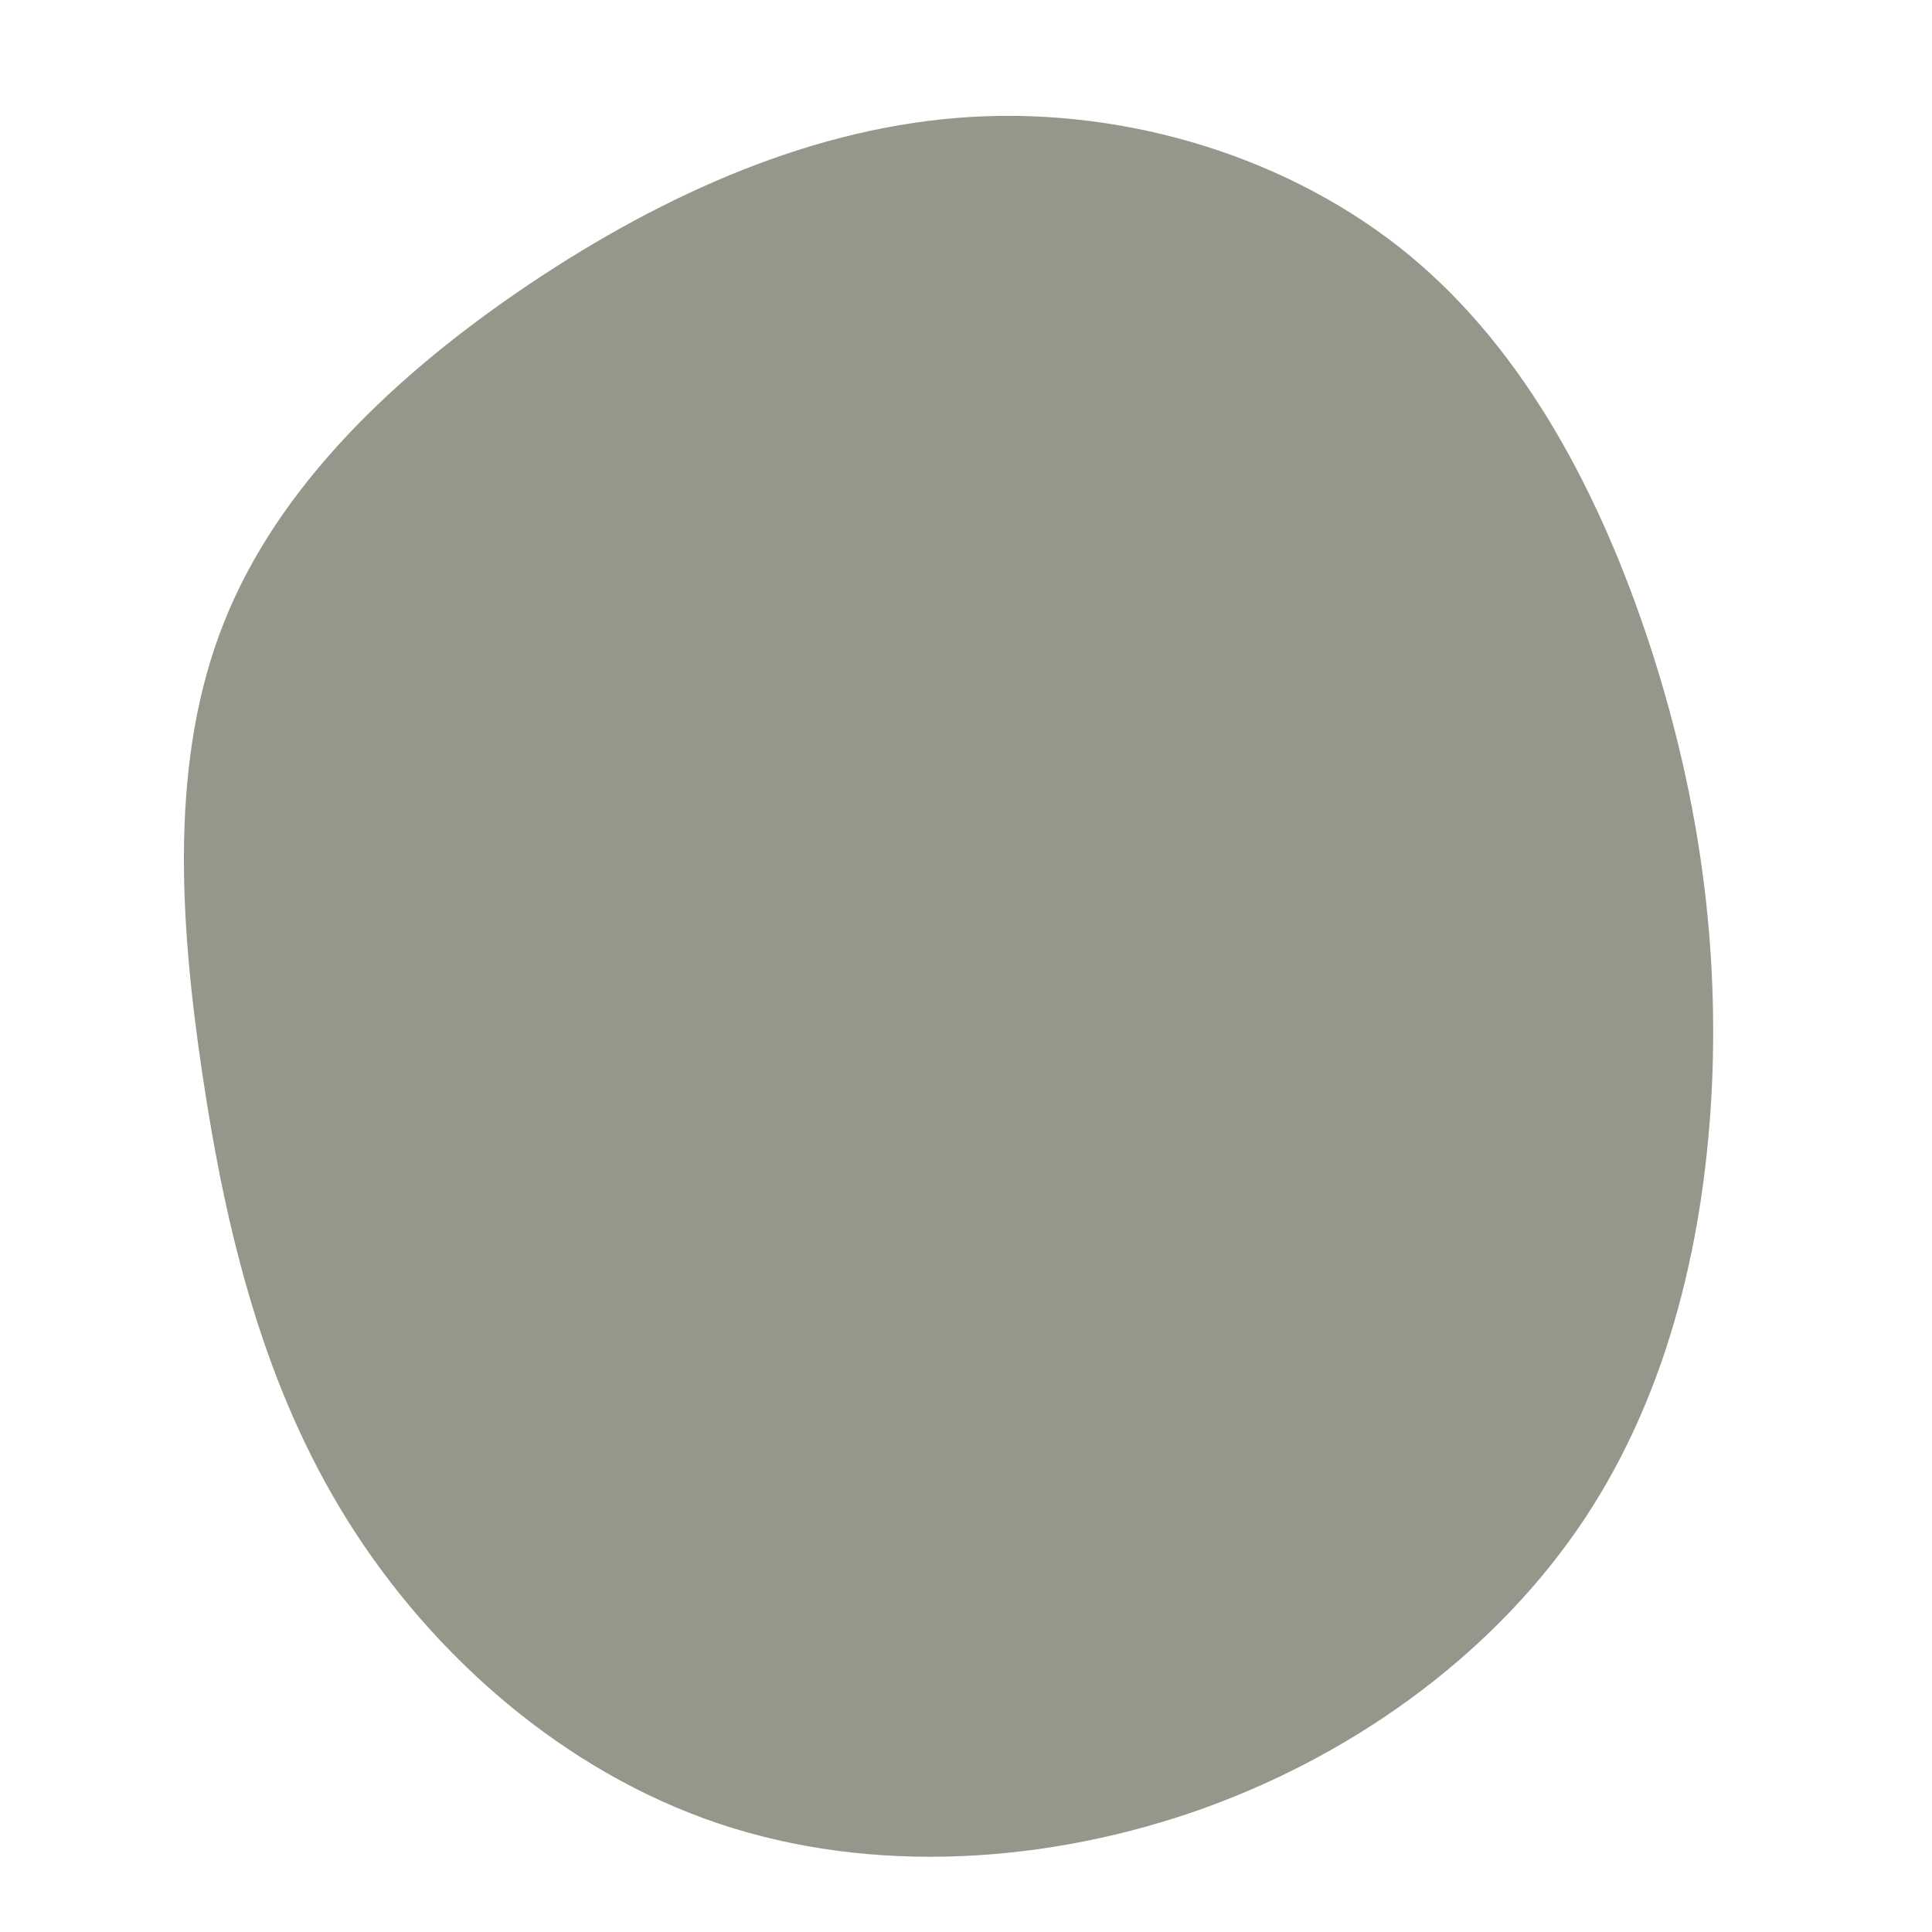
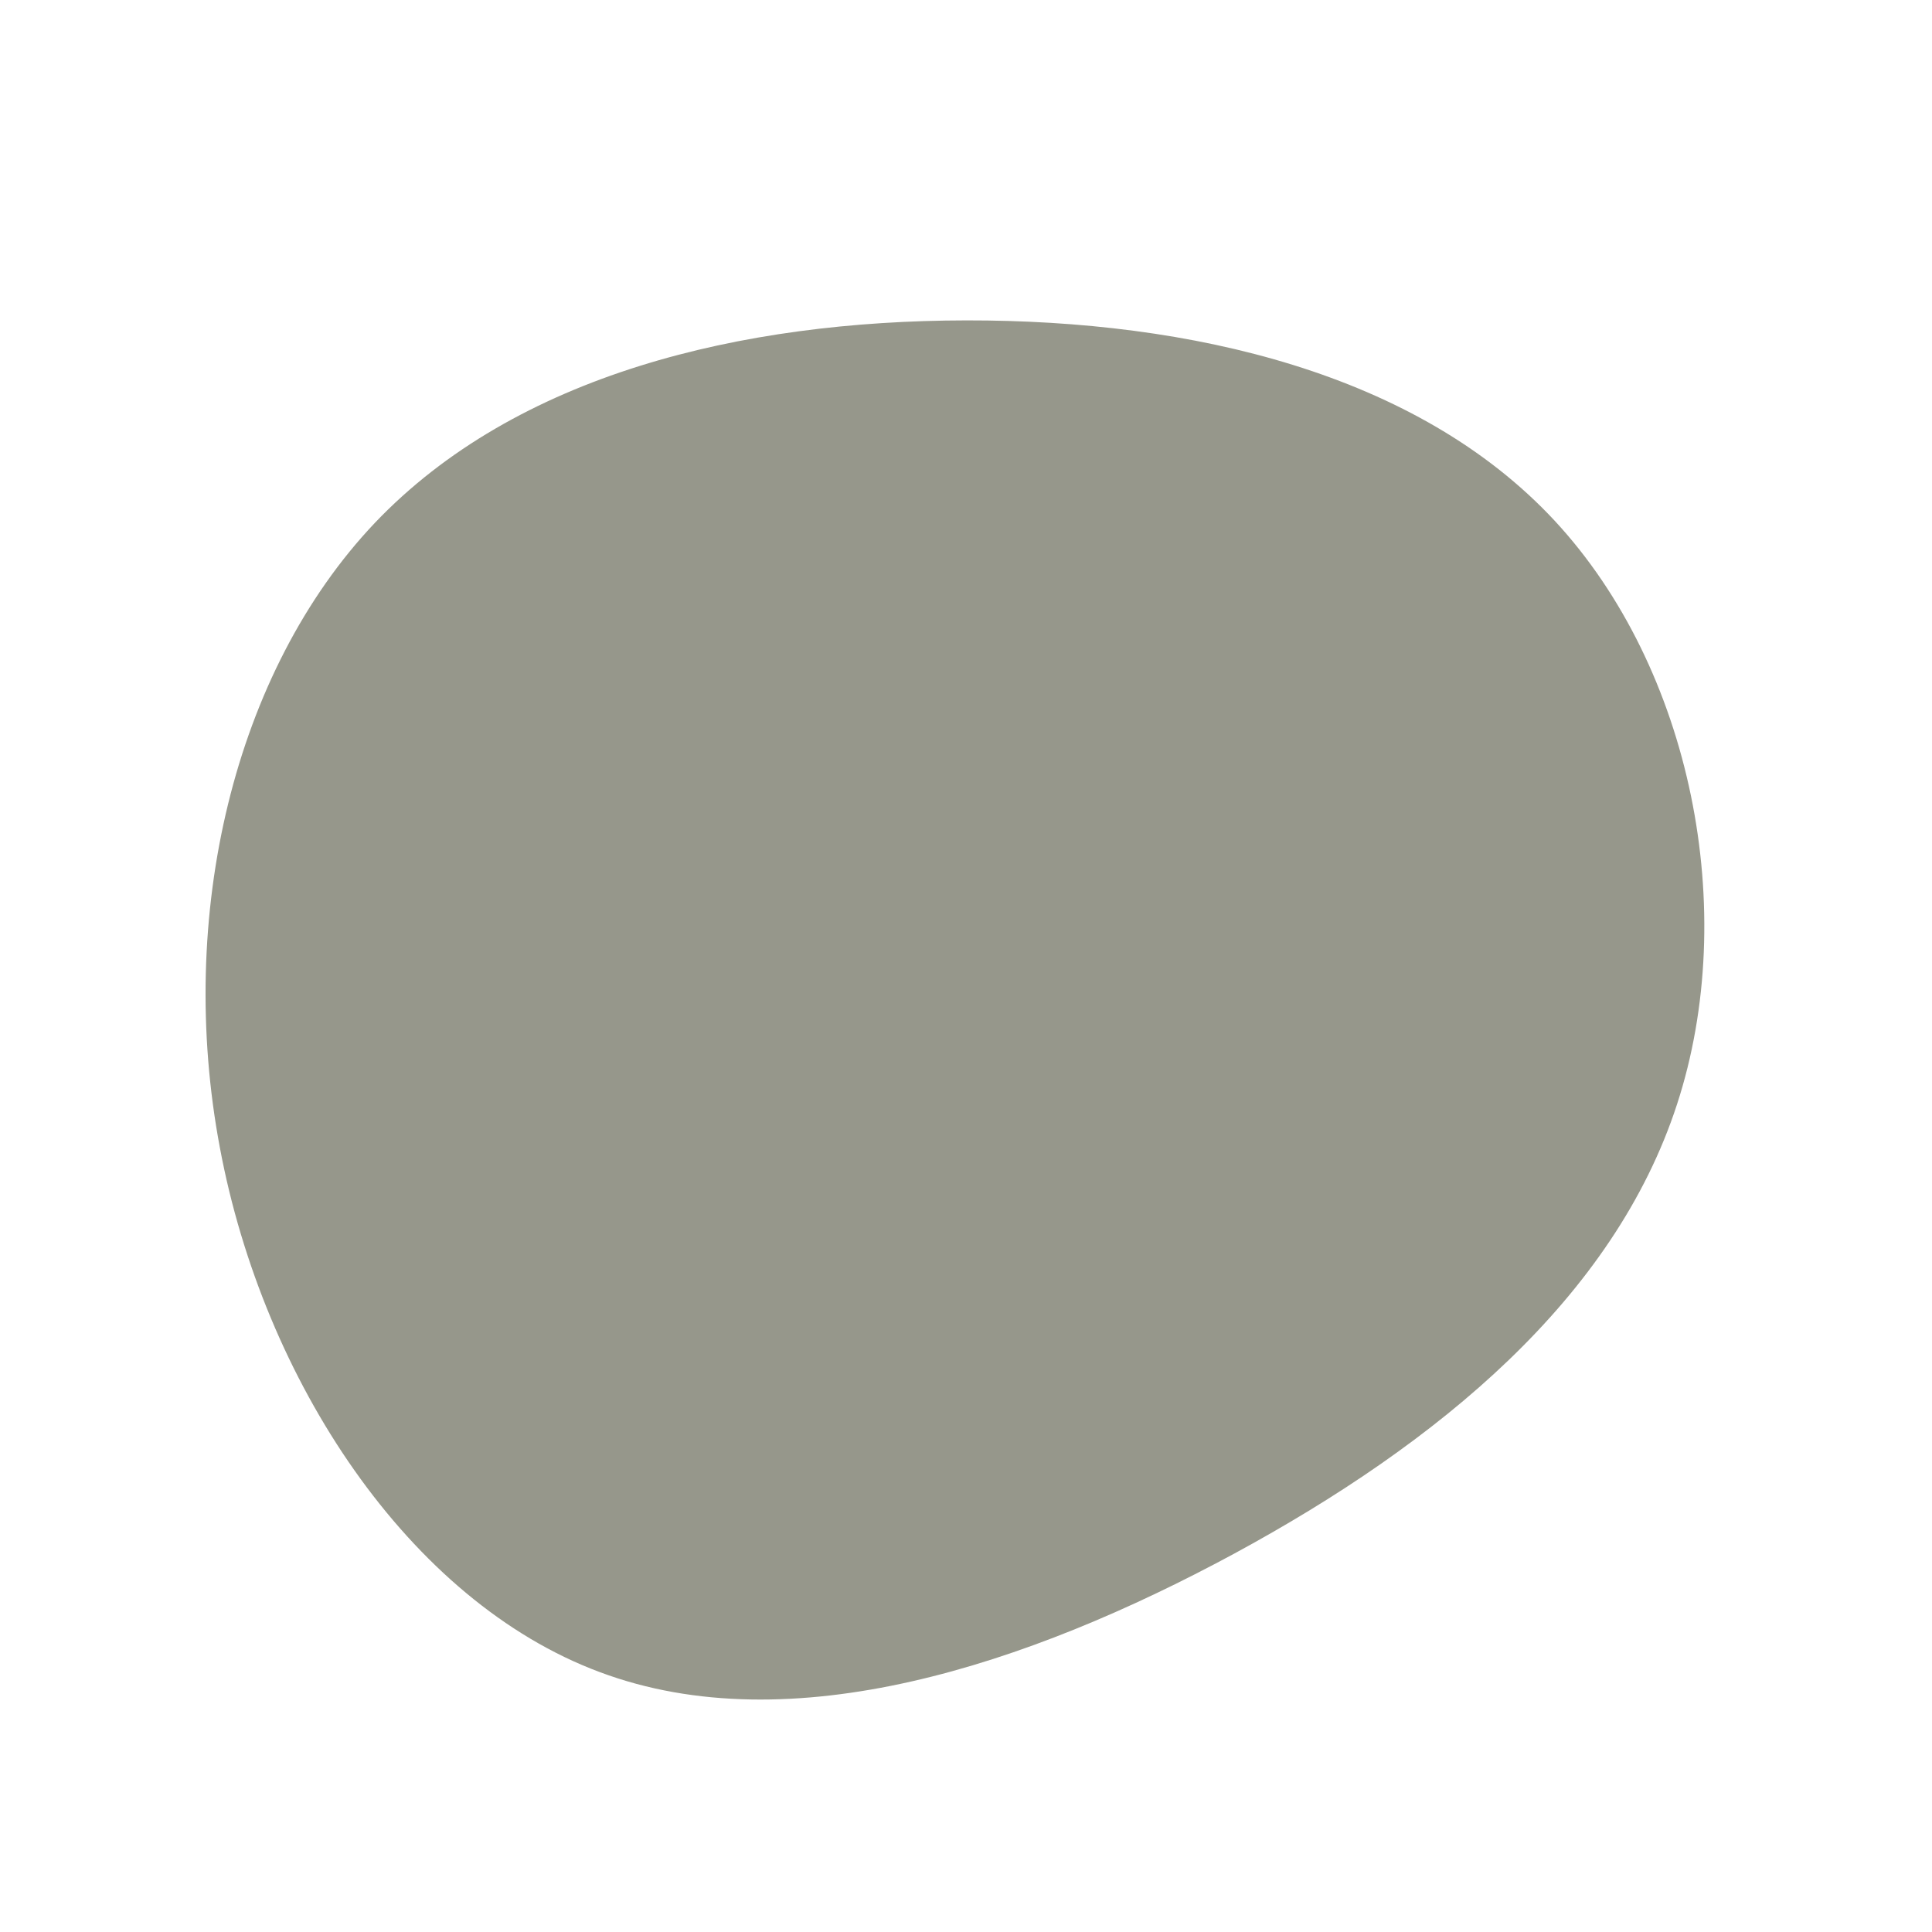
<svg xmlns="http://www.w3.org/2000/svg" width="300" height="300" viewBox="0 0 600 600">
  <g transform="translate(300,300)">
-     <path d="M137.6,-220.8C174.3,-190.5,197.2,-145.5,212.1,-100.5C226.9,-55.5,233.7,-10.5,231.7,36.3C229.6,83.1,218.7,131.6,192.1,171.7C165.5,211.8,123.2,243.6,74.6,261.3C25.9,278.9,-29,282.4,-76.9,266.3C-124.7,250.2,-165.5,214.5,-191.8,172.6C-218.1,130.8,-229.8,82.7,-237.1,33.9C-244.4,-14.9,-247.3,-64.6,-230.4,-106.8C-213.6,-149.1,-177.1,-183.9,-135.4,-211.9C-93.7,-239.8,-46.9,-260.9,1.8,-263.7C50.5,-266.5,100.9,-251,137.6,-220.8Z" fill="#96978B" />
+     <path d="M182.8,-138.3C225.4,-92.4,240.4,-17,220.8,43C201.2,103.1,147,148,83.1,182.6C19.2,217.1,-54.4,241.5,-113.7,219.3C-173.1,197.2,-218.2,128.6,-231.7,56.5C-245.3,-15.6,-227.4,-91.4,-183.6,-137.6C-139.7,-183.7,-69.8,-200.4,0.1,-200.5C70.1,-200.6,140.2,-184.1,182.8,-138.3Z" fill="#96978B">
+       <animate id="one" attributeName="d" from="M182.8,-138.3C225.4,-92.4,240.4,-17,220.8,43C201.2,103.1,147,148,83.1,182.6C19.2,217.1,-54.4,241.5,-113.7,219.3C-173.1,197.2,-218.2,128.6,-231.7,56.5C-245.3,-15.6,-227.4,-91.4,-183.6,-137.6C-139.7,-183.7,-69.8,-200.4,0.1,-200.5C70.1,-200.6,140.2,-184.1,182.8,-138.3Z" to="M163.4,-130.3C209.6,-72.5,243.2,-4.6,233.1,58.7C223.1,122,169.2,180.8,107.7,202.3C46.1,223.7,-23.1,207.8,-90,178.7C-156.8,149.7,-221.2,107.4,-239.7,48.4C-258.2,-10.6,-230.7,-86.3,-183.1,-144.5C-135.5,-202.7,-67.8,-243.4,-4.6,-239.7C58.6,-236.1,117.3,-188.2,163.4,-130.3Z" begin="0s" dur="8s" fill="freeze" />
+       <animate id="two" attributeName="d" from="M163.4,-130.3C209.6,-72.5,243.2,-4.6,233.1,58.7C223.1,122,169.2,180.8,107.7,202.3C46.1,223.7,-23.1,207.8,-90,178.7C-156.8,149.7,-221.2,107.4,-239.7,48.4C-258.2,-10.6,-230.7,-86.3,-183.1,-144.5C-135.5,-202.7,-67.8,-243.4,-4.6,-239.7C58.6,-236.1,117.3,-188.2,163.4,-130.3Z" to="M173.8,-148.1C213.1,-89.3,224.5,-17.7,207.8,44.2C191.1,106.2,146.3,158.5,90,184.8C33.7,211.1,-34.1,211.4,-96.7,186.7C-159.3,162,-216.6,112.3,-230.5,52.3C-244.4,-7.6,-214.8,-77.7,-169.2,-137.9C-123.5,-198.2,-61.8,-248.6,2.7,-250.8C67.2,-253,134.5,-206.9,173.8,-148.1Z" begin="one.end" dur="8s" fill="freeze" />
+       <animate id="three" attributeName="d" from="M173.8,-148.1C213.1,-89.3,224.5,-17.7,207.8,44.2C191.1,106.2,146.3,158.5,90,184.8C33.7,211.1,-34.1,211.4,-96.7,186.7C-159.3,162,-216.6,112.3,-230.5,52.3C-244.4,-7.6,-214.8,-77.7,-169.2,-137.9C-123.5,-198.2,-61.8,-248.6,2.7,-250.8C67.2,-253,134.5,-206.9,173.8,-148.1Z" to="M186.1,-143.1C225.8,-98.7,231.8,-22.2,212.3,42.6C192.9,107.4,147.8,160.5,87.9,193.6C27.9,226.7,-47,240,-106.7,214.1C-166.4,188.2,-210.9,123.3,-224.5,54C-238,-15.2,-220.7,-88.6,-178.1,-133.7C-135.5,-178.7,-67.8,-195.4,2.7,-197.6C73.2,-199.7,146.5,-187.5,186.1,-143.1Z" begin="two.end" dur="8s" fill="freeze" />
+       <animate id="four" attributeName="d" from="M186.1,-143.1C225.8,-98.7,231.8,-22.2,212.3,42.6C192.9,107.4,147.8,160.5,87.9,193.6C27.9,226.7,-47,240,-106.7,214.1C-166.4,188.2,-210.9,123.3,-224.5,54C-238,-15.2,-220.7,-88.6,-178.1,-133.7C-135.5,-178.7,-67.8,-195.4,2.7,-197.6C73.2,-199.7,146.5,-187.5,186.1,-143.1Z" to="M148.7,-117.7C184.3,-74,198.9,-12.6,186.2,42.4C173.6,97.4,133.6,146,78.8,177.8C24,209.6,-45.7,224.6,-96.4,200.2C-147.1,175.8,-178.9,111.9,-192.9,45.5C-206.8,-21,-203.1,-90,-168,-133.6C-132.9,-177.3,-66.5,-195.7,-5,-191.7C56.6,-187.8,113.1,-161.5,148.7,-117.7Z" begin="three.end" dur="8s" fill="freeze" />
+       <animate id="five" attributeName="d" from="M148.7,-117.7C184.3,-74,198.9,-12.6,186.2,42.4C173.6,97.4,133.6,146,78.8,177.8C24,209.6,-45.7,224.6,-96.4,200.2C-147.1,175.8,-178.9,111.9,-192.9,45.5C-206.8,-21,-203.1,-90,-168,-133.6C-132.9,-177.3,-66.5,-195.7,-5,-191.7C56.6,-187.8,113.1,-161.5,148.7,-117.7Z" to="M161.8,-122.2C208.9,-69.9,245.8,-2.7,237.3,62.1C228.8,126.8,174.9,189.1,108.1,219.3C41.2,249.6,-38.6,247.8,-97.6,214.7C-156.6,181.7,-194.8,117.4,-211.3,47.6C-227.8,-22.3,-222.6,-97.8,-183.7,-148.2C-144.9,-198.6,-72.4,-223.8,-7.6,-217.7C57.3,-211.7,114.7,-174.4,161.8,-122.2Z" begin="four.end" dur="8s" fill="freeze" />
+       <animate id="six" attributeName="d" from="M161.8,-122.2C208.9,-69.9,245.8,-2.7,237.3,62.1C228.8,126.8,174.9,189.1,108.1,219.3C41.2,249.6,-38.6,247.8,-97.6,214.7C-156.6,181.7,-194.8,117.4,-211.3,47.6C-227.8,-22.3,-222.6,-97.8,-183.7,-148.2C-144.9,-198.6,-72.4,-223.8,-7.6,-217.7C57.3,-211.7,114.7,-174.4,161.8,-122.2Z" to="M164.2,-133.5C208.6,-75.4,237.4,-7.3,224.3,51.7C211.3,110.8,156.4,160.8,92,192.3C27.6,223.7,-46.3,236.7,-110.5,212.3C-174.7,188,-229.2,126.4,-237.8,61.9C-246.5,-2.6,-209.2,-69.9,-162,-128.7C-114.7,-187.4,-57.3,-237.7,1.3,-238.8C59.9,-239.8,119.9,-191.6,164.2,-133.5Z" begin="five.end" dur="8s" fill="freeze" />
+       <animate id="seven" attributeName="d" from="M164.2,-133.5C208.6,-75.4,237.4,-7.3,224.3,51.7C211.3,110.8,156.4,160.8,92,192.3C27.6,223.7,-46.3,236.7,-110.5,212.3C-174.7,188,-229.2,126.4,-237.8,61.9C-246.5,-2.6,-209.2,-69.9,-162,-128.7C-114.7,-187.4,-57.3,-237.7,1.3,-238.8C59.9,-239.8,119.9,-191.6,164.2,-133.5Z" to="M176.6,-139.2C222.5,-83.4,248.7,-10.3,235.6,56.4C222.5,123.2,170,183.7,104.3,214.5C38.6,245.4,-40.4,246.6,-105.6,216.3C-170.9,186,-222.4,124.3,-238.6,54.2C-254.8,-15.9,-235.7,-94.3,-190,-150C-144.4,-205.8,-72.2,-238.9,-3.4,-236.2C65.4,-233.5,130.8,-195,176.6,-139.2Z" begin="six.end" dur="8s" fill="freeze" />
+       <animate id="eight" attributeName="d" from="M176.6,-139.2C222.5,-83.4,248.7,-10.3,235.6,56.4C222.5,123.2,170,183.7,104.3,214.5C38.6,245.4,-40.4,246.6,-105.6,216.3C-170.9,186,-222.4,124.3,-238.6,54.2C-254.8,-15.9,-235.7,-94.3,-190,-150C-144.4,-205.8,-72.2,-238.9,-3.4,-236.2C65.4,-233.5,130.8,-195,176.6,-139.2Z" to="M180.2,-143.2C215.4,-99.5,213.5,-25.6,197.6,45.5C181.7,116.6,151.8,184.9,95.4,220.8C38.9,256.8,-44.1,260.4,-108.6,228.3C-173.1,196.2,-219.2,128.3,-236.4,53.7C-253.7,-21,-242.2,-102.4,-198,-148.2C-153.8,-194,-76.9,-204,-2.2,-202.2C72.4,-200.4,144.9,-186.9,180.2,-143.2Z" begin="seven.end" dur="8s" fill="freeze" />
+       <animate id="nine" attributeName="d" from="M180.2,-143.2C215.4,-99.5,213.5,-25.6,197.6,45.5C181.7,116.6,151.8,184.9,95.4,220.8C38.9,256.8,-44.1,260.4,-108.6,228.3C-173.1,196.2,-219.2,128.3,-236.4,53.7C-253.7,-21,-242.2,-102.4,-198,-148.2C-153.8,-194,-76.9,-204,-2.2,-202.2C72.4,-200.4,144.9,-186.9,180.2,-143.2Z" to="M159.2,-127.8C203.3,-71.8,233.7,-5.7,225,59C216.3,123.7,168.5,187.1,106.3,214.7C44.1,242.4,-32.4,234.3,-99.3,203.2C-166.2,172.1,-223.5,118.1,-239,53.6C-254.4,-10.9,-228.1,-85.9,-181.3,-142.6C-134.5,-199.2,-67.2,-237.6,-4.8,-233.8C57.6,-229.9,115.2,-183.9,159.2,-127.8Z" begin="eight.end" dur="8s" fill="freeze" />
+       <animate id="ten" attributeName="d" from="M159.2,-127.8C203.3,-71.8,233.7,-5.7,225,59C216.3,123.7,168.5,187.1,106.3,214.7C44.1,242.4,-32.4,234.3,-99.3,203.2C-166.2,172.1,-223.5,118.1,-239,53.6C-254.4,-10.9,-228.1,-85.9,-181.3,-142.6C-134.5,-199.2,-67.2,-237.6,-4.8,-233.8C57.6,-229.9,115.2,-183.9,159.2,-127.8Z" to="M182.8,-138.3C225.4,-92.4,240.4,-17,220.8,43C201.2,103.1,147,148,83.1,182.6C19.2,217.1,-54.4,241.5,-113.7,219.3C-173.1,197.2,-218.2,128.6,-231.7,56.5C-245.3,-15.6,-227.4,-91.4,-183.6,-137.6C-139.7,-183.7,-69.8,-200.4,0.1,-200.5C70.1,-200.6,140.2,-184.1,182.8,-138.3Z" begin="nine.end" dur="8s" fill="freeze" />
+       <animate id="eleven" attributeName="d" from="M182.8,-138.3C225.4,-92.4,240.4,-17,220.8,43C201.2,103.1,147,148,83.1,182.6C19.2,217.1,-54.4,241.5,-113.7,219.3C-173.1,197.2,-218.2,128.6,-231.7,56.5C-245.3,-15.6,-227.4,-91.4,-183.6,-137.6C-139.7,-183.7,-69.8,-200.4,0.1,-200.5C70.1,-200.6,140.2,-184.1,182.8,-138.3Z" to="M163.4,-130.3C209.6,-72.5,243.2,-4.6,233.1,58.7C223.1,122,169.2,180.8,107.7,202.3C46.1,223.7,-23.1,207.8,-90,178.7C-156.8,149.7,-221.2,107.4,-239.7,48.4C-258.2,-10.6,-230.7,-86.3,-183.1,-144.5C-135.5,-202.7,-67.8,-243.4,-4.6,-239.7C58.6,-236.1,117.3,-188.2,163.4,-130.3Z" begin="ten.end" dur="8s" fill="freeze" />
+       <animate id="twelve" attributeName="d" from="M163.4,-130.3C209.6,-72.5,243.2,-4.6,233.1,58.7C223.1,122,169.2,180.8,107.7,202.3C46.1,223.7,-23.1,207.8,-90,178.7C-156.8,149.7,-221.2,107.4,-239.7,48.4C-258.2,-10.6,-230.7,-86.3,-183.1,-144.5C-135.5,-202.7,-67.8,-243.4,-4.6,-239.7C58.6,-236.1,117.3,-188.2,163.4,-130.3Z" to="M173.8,-148.1C213.1,-89.3,224.5,-17.7,207.8,44.2C191.1,106.2,146.3,158.5,90,184.8C33.7,211.1,-34.1,211.4,-96.7,186.7C-159.3,162,-216.6,112.3,-230.5,52.3C-244.4,-7.6,-214.8,-77.7,-169.2,-137.9C-123.5,-198.2,-61.8,-248.6,2.7,-250.8C67.2,-253,134.5,-206.9,173.8,-148.1Z" begin="eleven.end" dur="8s" fill="freeze" />
+       <animate id="thirteen" attributeName="d" from="M173.8,-148.1C213.1,-89.3,224.5,-17.7,207.8,44.2C191.1,106.2,146.3,158.5,90,184.8C33.7,211.1,-34.1,211.4,-96.7,186.7C-159.3,162,-216.6,112.3,-230.5,52.3C-244.4,-7.6,-214.8,-77.7,-169.2,-137.9C-123.5,-198.2,-61.8,-248.6,2.7,-250.8C67.2,-253,134.5,-206.9,173.8,-148.1Z" to="M186.1,-143.1C225.8,-98.7,231.8,-22.2,212.3,42.6C192.9,107.4,147.8,160.5,87.9,193.6C27.9,226.7,-47,240,-106.7,214.1C-166.4,188.2,-210.9,123.3,-224.5,54C-238,-15.2,-220.7,-88.6,-178.1,-133.7C-135.5,-178.7,-67.8,-195.4,2.7,-197.6C73.2,-199.7,146.5,-187.5,186.1,-143.1Z" begin="twelve.end" dur="8s" fill="freeze" />
+       <animate id="fourteen" attributeName="d" from="M186.1,-143.1C225.8,-98.7,231.8,-22.2,212.3,42.6C192.9,107.4,147.8,160.5,87.9,193.6C27.9,226.7,-47,240,-106.7,214.1C-166.4,188.2,-210.9,123.3,-224.5,54C-238,-15.2,-220.7,-88.6,-178.1,-133.7C-135.5,-178.7,-67.8,-195.4,2.7,-197.6C73.2,-199.7,146.5,-187.5,186.1,-143.1Z" to="M148.7,-117.7C184.3,-74,198.9,-12.6,186.2,42.4C173.6,97.4,133.6,146,78.8,177.8C24,209.6,-45.7,224.6,-96.4,200.2C-147.1,175.8,-178.9,111.9,-192.9,45.5C-206.8,-21,-203.1,-90,-168,-133.6C-132.9,-177.3,-66.5,-195.7,-5,-191.7C56.6,-187.8,113.1,-161.5,148.7,-117.7Z" begin="thirteen.end" dur="8s" fill="freeze" />
+       <animate id="fifteen" attributeName="d" from="M148.7,-117.7C184.3,-74,198.9,-12.6,186.2,42.4C173.6,97.4,133.6,146,78.8,177.8C24,209.6,-45.7,224.6,-96.4,200.2C-147.1,175.8,-178.9,111.9,-192.9,45.5C-206.8,-21,-203.1,-90,-168,-133.6C-132.9,-177.3,-66.5,-195.7,-5,-191.7C56.6,-187.8,113.1,-161.5,148.7,-117.7Z" to="M161.8,-122.2C208.9,-69.9,245.8,-2.7,237.3,62.1C228.8,126.8,174.9,189.1,108.1,219.3C41.2,249.6,-38.6,247.8,-97.6,214.7C-156.6,181.7,-194.8,117.4,-211.3,47.6C-227.8,-22.3,-222.6,-97.8,-183.7,-148.2C-144.9,-198.6,-72.4,-223.8,-7.6,-217.7C57.3,-211.7,114.7,-174.4,161.8,-122.2Z" begin="fourteen.end" dur="8s" fill="freeze" />
+       <animate id="sixteen" attributeName="d" from="M161.8,-122.2C208.9,-69.9,245.8,-2.7,237.3,62.1C228.8,126.8,174.9,189.1,108.1,219.3C41.2,249.6,-38.6,247.8,-97.6,214.7C-156.6,181.7,-194.8,117.4,-211.3,47.6C-227.8,-22.3,-222.6,-97.8,-183.7,-148.2C-144.9,-198.6,-72.4,-223.8,-7.6,-217.7C57.3,-211.7,114.7,-174.4,161.8,-122.2Z" to="M164.2,-133.5C208.6,-75.4,237.4,-7.3,224.3,51.7C211.3,110.8,156.4,160.8,92,192.3C27.6,223.7,-46.3,236.7,-110.5,212.3C-174.7,188,-229.2,126.4,-237.8,61.9C-246.5,-2.6,-209.2,-69.9,-162,-128.7C-114.7,-187.4,-57.3,-237.7,1.3,-238.8C59.9,-239.8,119.9,-191.6,164.2,-133.5Z" begin="fifteen.end" dur="8s" fill="freeze" />
+       <animate id="seventeen" attributeName="d" from="M164.2,-133.5C208.6,-75.4,237.4,-7.3,224.3,51.7C211.3,110.8,156.4,160.8,92,192.3C27.6,223.7,-46.3,236.7,-110.5,212.3C-174.7,188,-229.2,126.4,-237.8,61.9C-246.5,-2.6,-209.2,-69.9,-162,-128.7C-114.7,-187.4,-57.3,-237.7,1.3,-238.8C59.9,-239.8,119.9,-191.6,164.2,-133.5Z" to="M176.6,-139.2C222.5,-83.4,248.7,-10.3,235.6,56.4C222.5,123.2,170,183.7,104.3,214.5C38.6,245.4,-40.4,246.6,-105.6,216.3C-170.9,186,-222.4,124.3,-238.6,54.2C-254.8,-15.9,-235.7,-94.3,-190,-150C-144.4,-205.8,-72.2,-238.9,-3.4,-236.2C65.4,-233.5,130.8,-195,176.6,-139.2Z" begin="sixteen.end" dur="8s" fill="freeze" />
+       <animate id="eighteen" attributeName="d" from="M176.6,-139.2C222.5,-83.4,248.7,-10.3,235.6,56.4C222.5,123.2,170,183.7,104.3,214.5C38.6,245.4,-40.4,246.6,-105.6,216.3C-170.9,186,-222.4,124.3,-238.6,54.2C-254.8,-15.9,-235.7,-94.3,-190,-150C-144.4,-205.8,-72.2,-238.9,-3.4,-236.2C65.4,-233.5,130.8,-195,176.6,-139.2Z" to="M180.2,-143.2C215.4,-99.5,213.5,-25.6,197.6,45.5C181.7,116.6,151.8,184.9,95.4,220.8C38.9,256.8,-44.1,260.4,-108.6,228.3C-173.1,196.2,-219.2,128.3,-236.4,53.7C-253.7,-21,-242.2,-102.4,-198,-148.2C-153.8,-194,-76.9,-204,-2.2,-202.2C72.4,-200.4,144.9,-186.9,180.2,-143.2Z" begin="seventeen.end" dur="8s" fill="freeze" />
+       <animate id="nineteen" attributeName="d" from="M180.2,-143.2C215.4,-99.5,213.5,-25.6,197.6,45.5C181.7,116.6,151.8,184.9,95.4,220.8C38.9,256.8,-44.1,260.4,-108.6,228.3C-173.1,196.2,-219.2,128.3,-236.4,53.7C-253.7,-21,-242.2,-102.4,-198,-148.2C-153.8,-194,-76.9,-204,-2.2,-202.2C72.4,-200.4,144.9,-186.9,180.2,-143.2Z" to="M159.2,-127.8C203.3,-71.8,233.7,-5.7,225,59C216.3,123.7,168.5,187.1,106.3,214.7C44.1,242.4,-32.4,234.3,-99.3,203.2C-166.2,172.1,-223.5,118.1,-239,53.6C-254.4,-10.9,-228.1,-85.9,-181.3,-142.6C-134.5,-199.2,-67.2,-237.6,-4.8,-233.8C57.6,-229.9,115.2,-183.9,159.2,-127.8Z" begin="eighteen.end" dur="8s" fill="freeze" />
+       <animate id="twenty" attributeName="d" from="M159.2,-127.8C203.3,-71.8,233.7,-5.7,225,59C216.3,123.7,168.5,187.1,106.3,214.7C44.1,242.4,-32.4,234.3,-99.3,203.2C-166.2,172.1,-223.5,118.1,-239,53.6C-254.4,-10.9,-228.1,-85.9,-181.3,-142.6C-134.5,-199.2,-67.2,-237.6,-4.8,-233.8C57.6,-229.9,115.2,-183.9,159.2,-127.8Z" to="M182.8,-138.3C225.4,-92.4,240.4,-17,220.8,43C201.2,103.1,147,148,83.1,182.6C19.2,217.1,-54.4,241.5,-113.7,219.3C-173.1,197.2,-218.2,128.6,-231.7,56.5C-245.3,-15.6,-227.4,-91.4,-183.6,-137.6C-139.7,-183.7,-69.8,-200.4,0.1,-200.5C70.1,-200.6,140.2,-184.1,182.8,-138.3Z" begin="nineteen.end" dur="8s" fill="freeze" />
+     </path>
  </g>
</svg>
